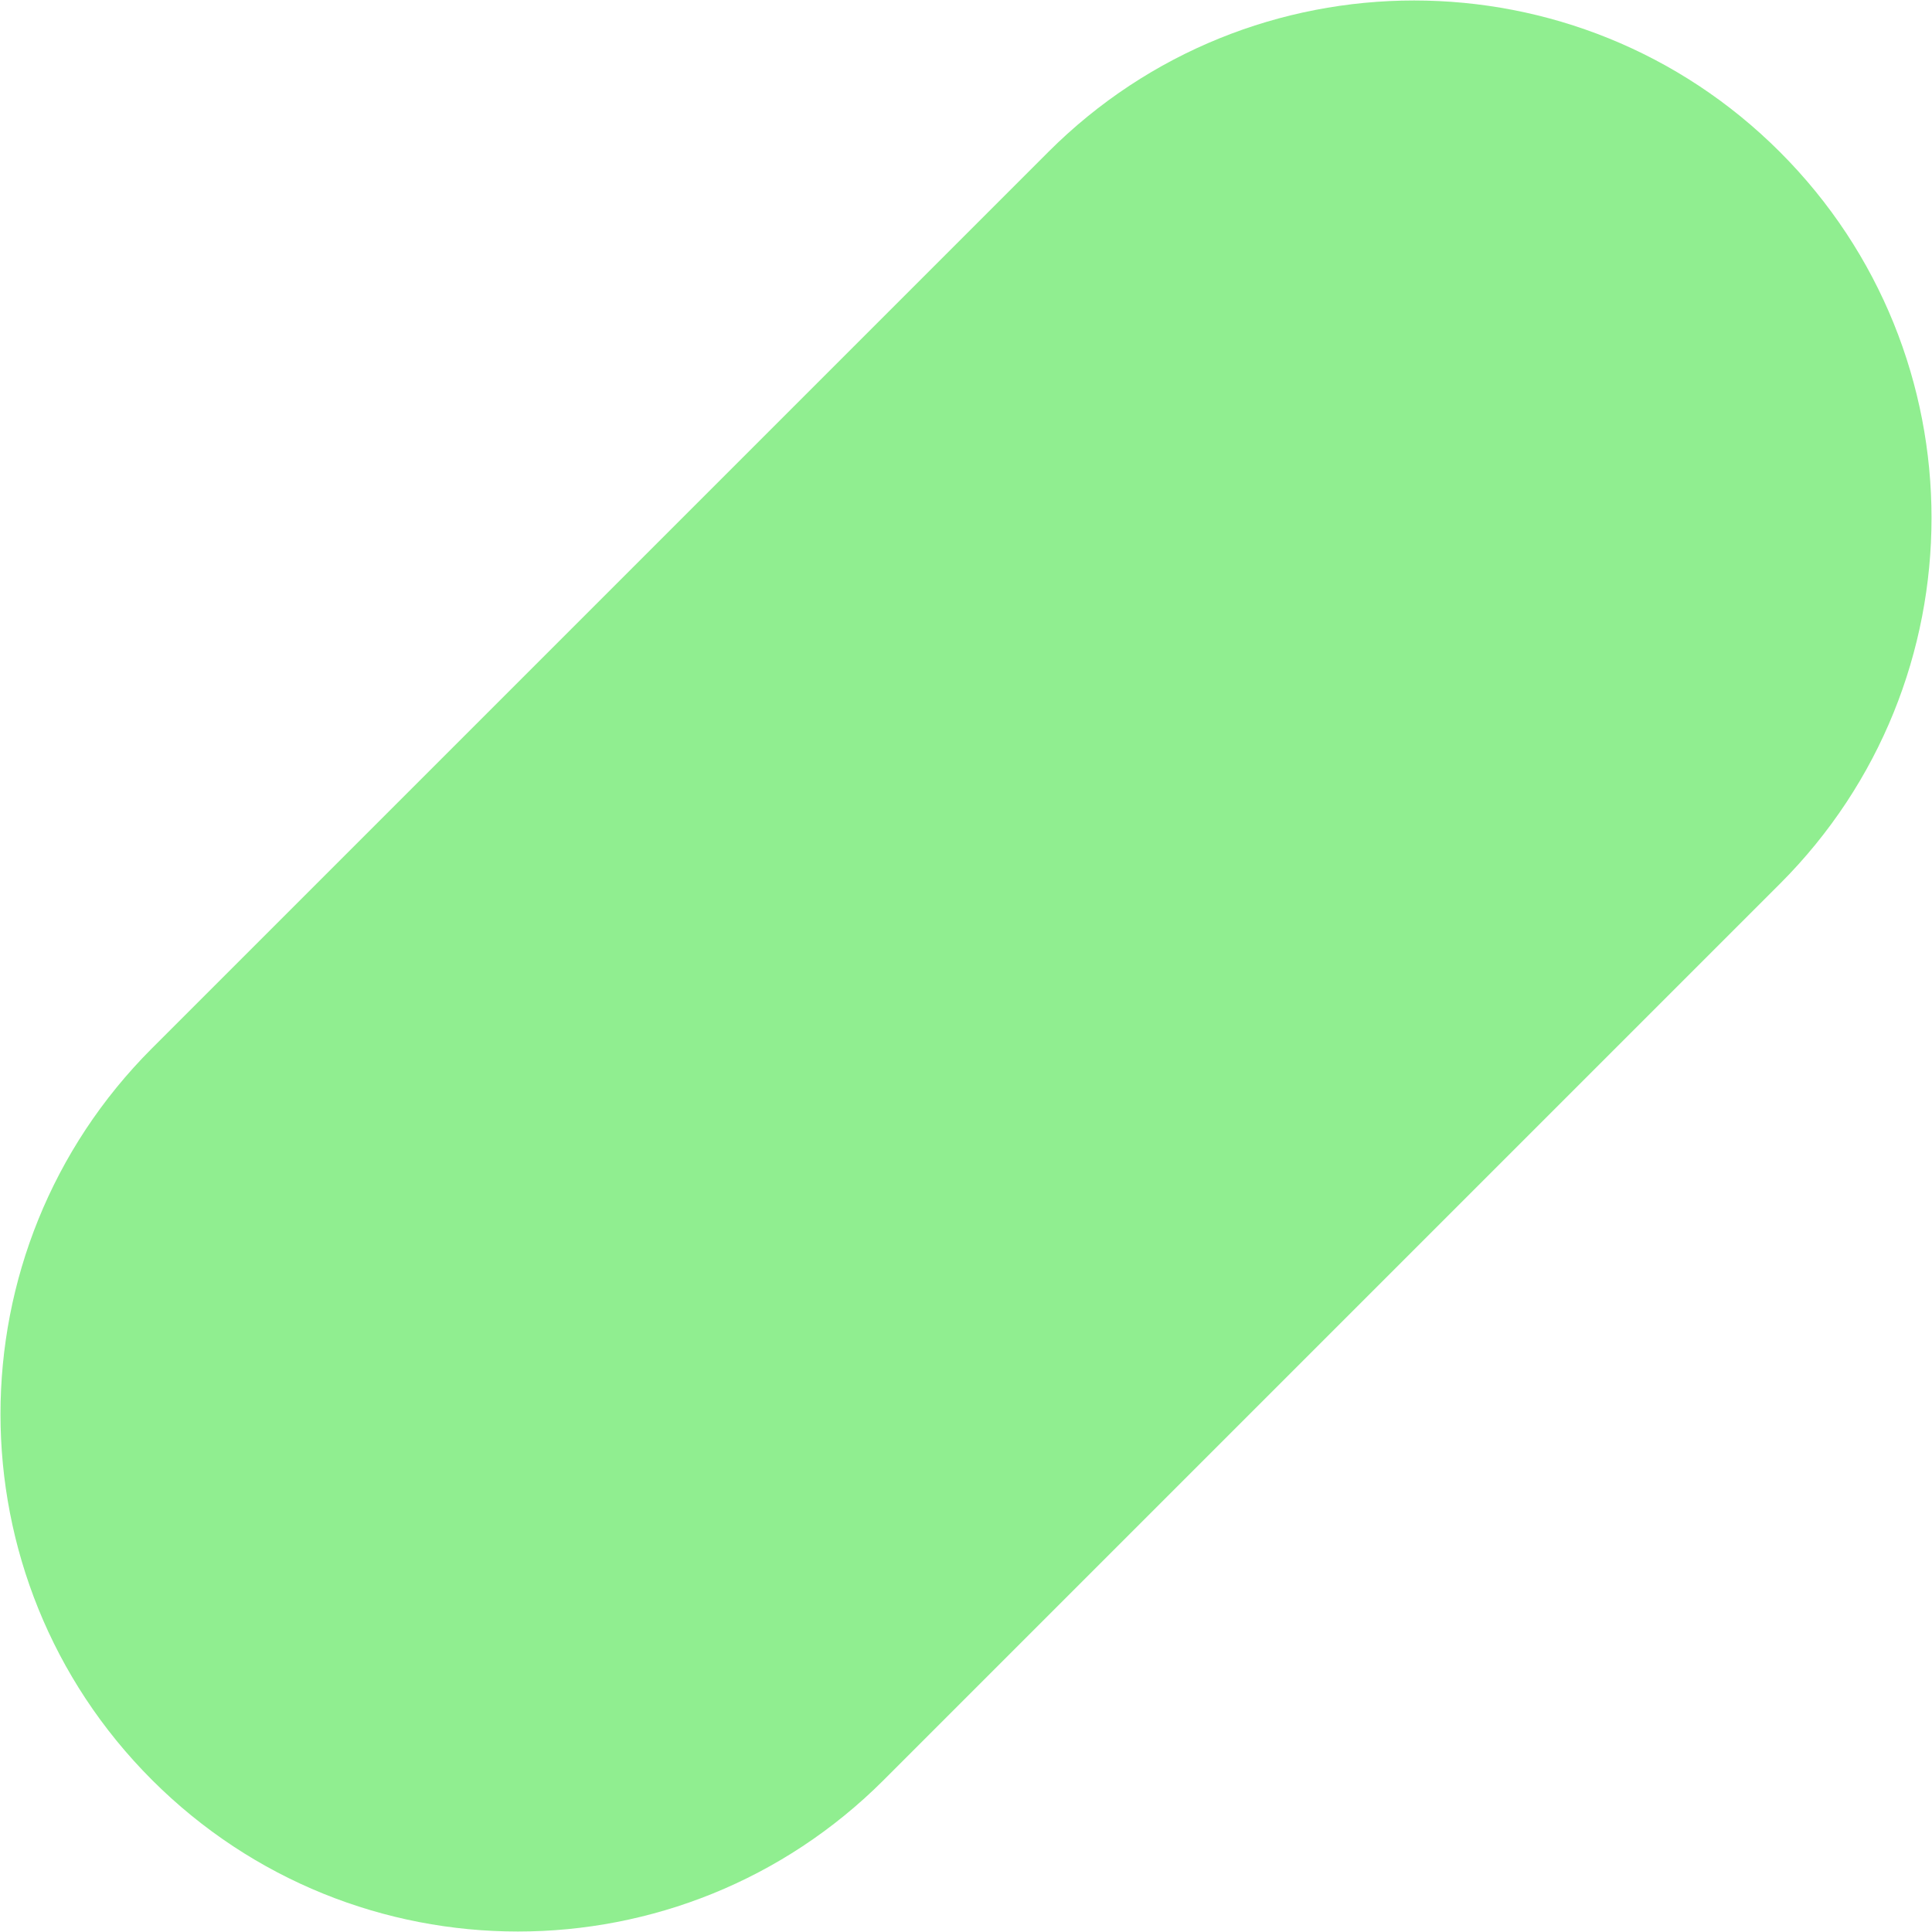
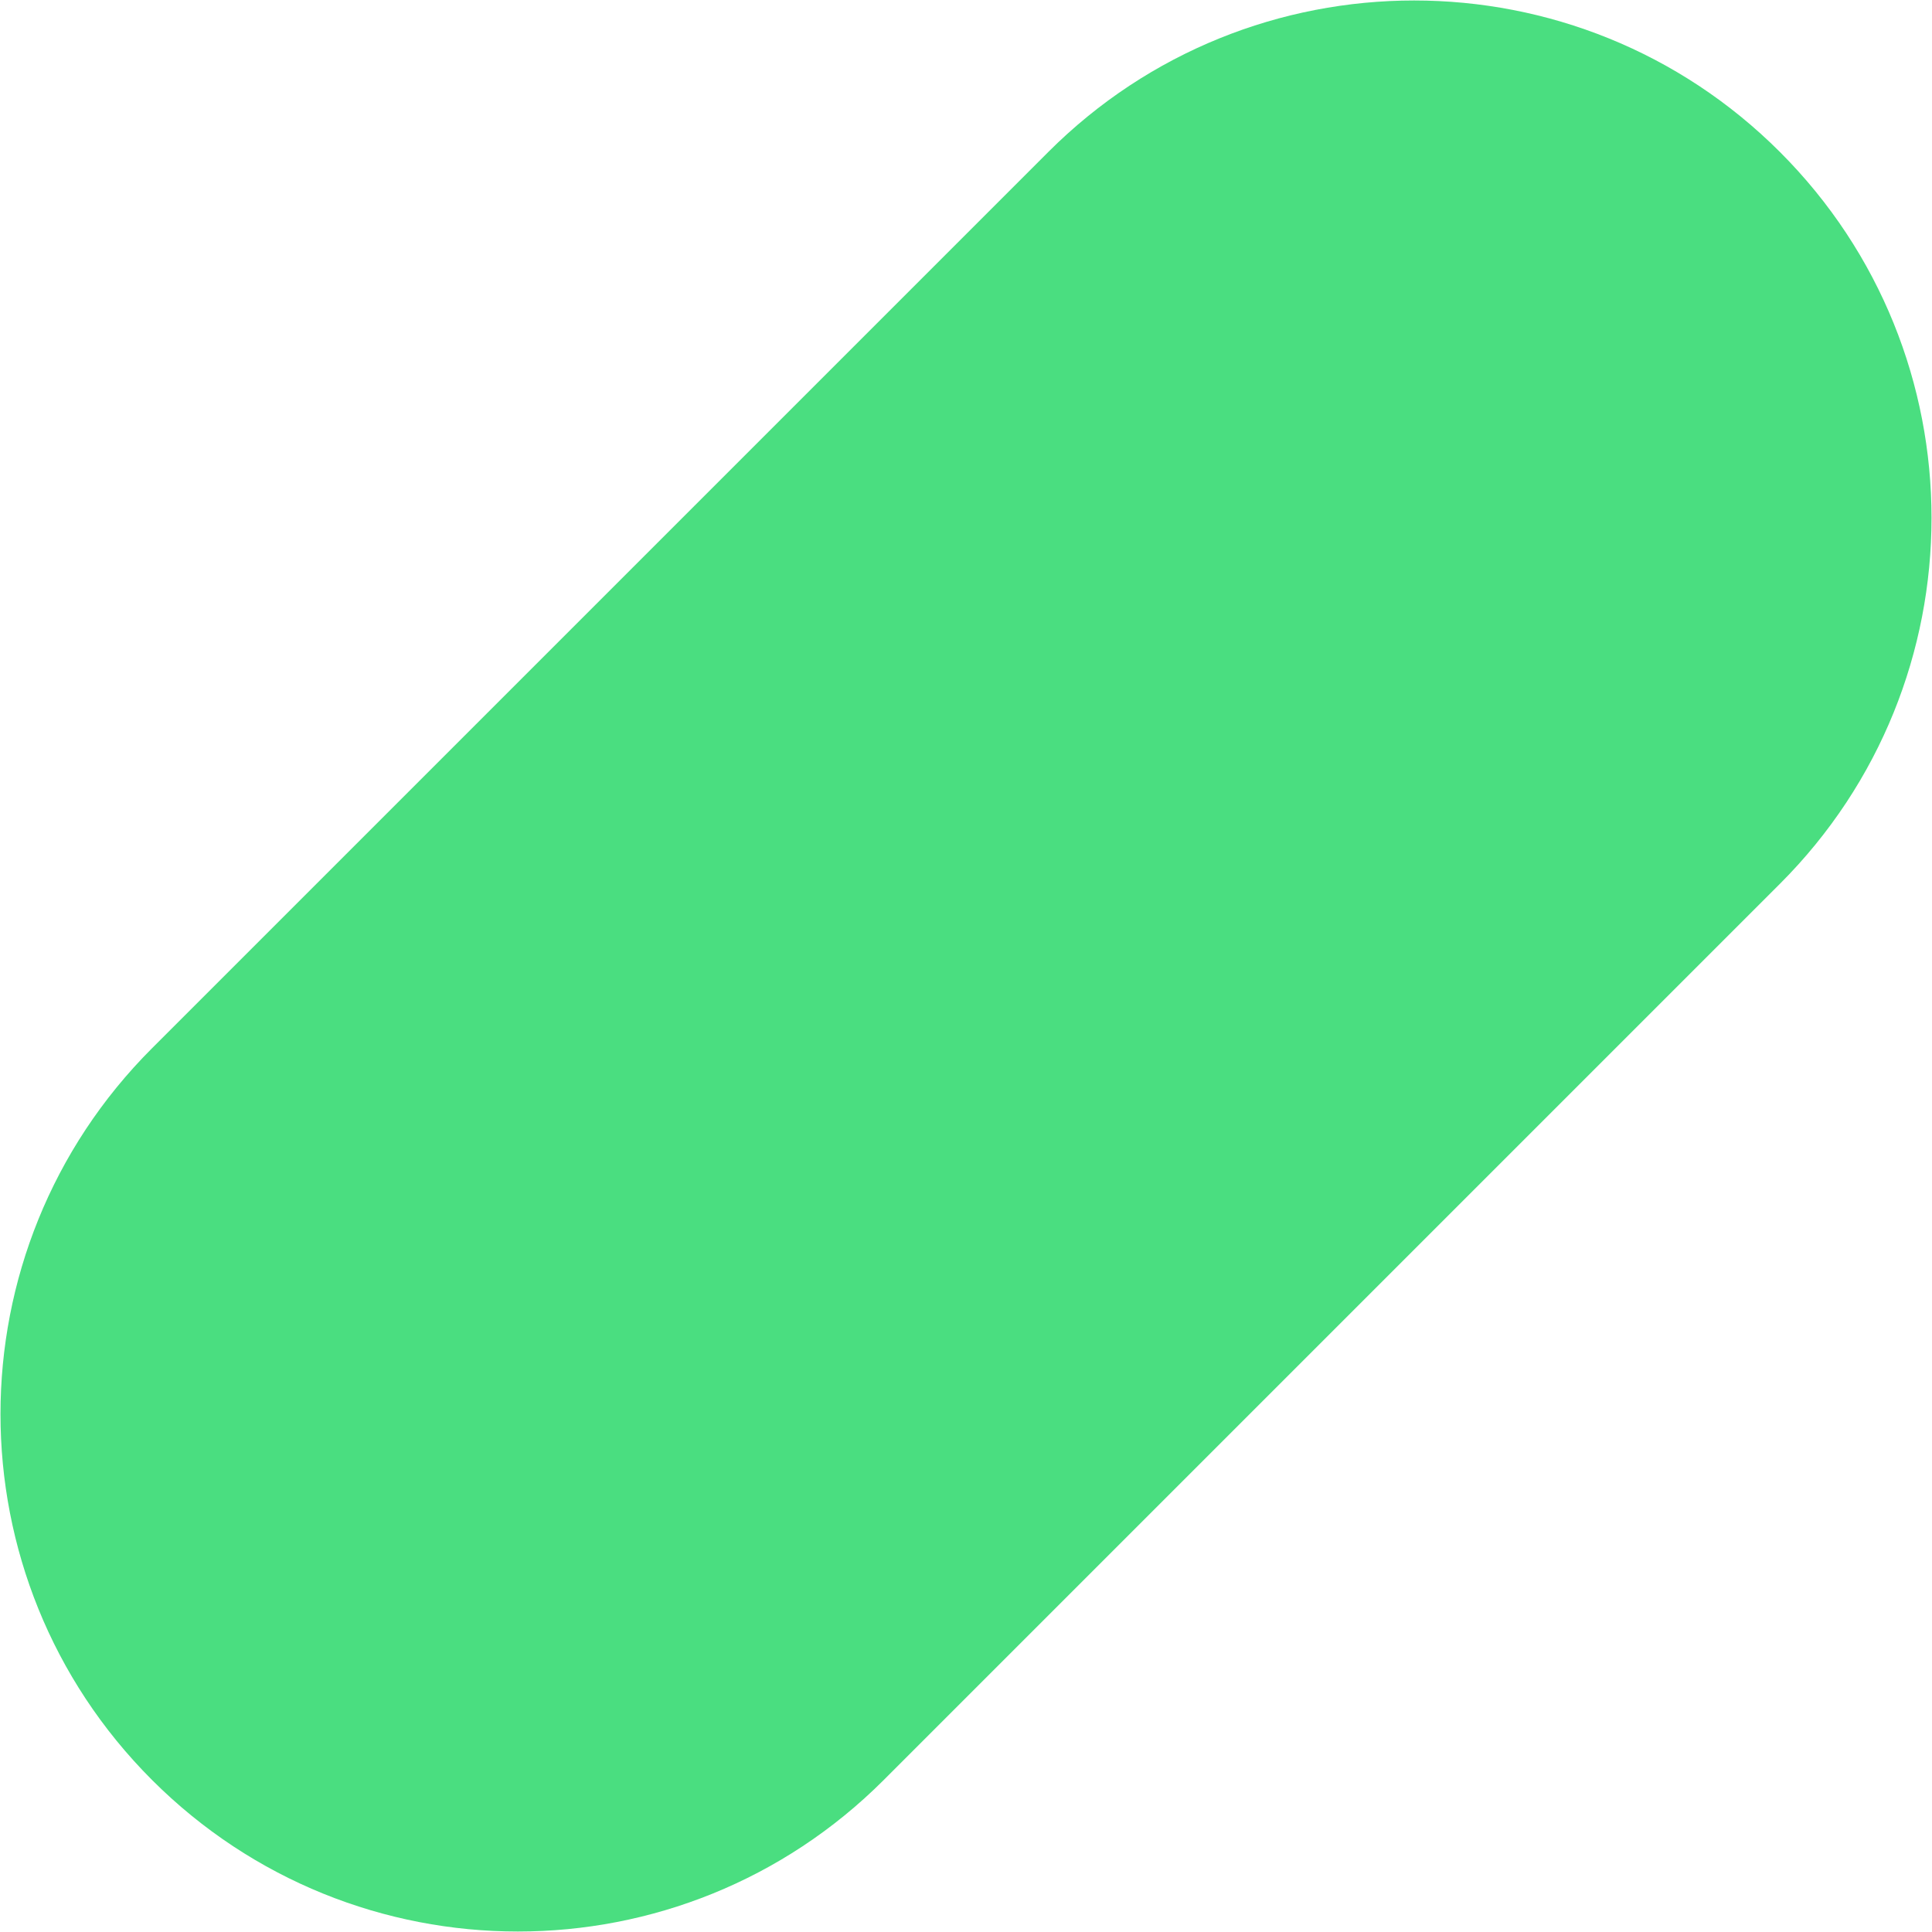
<svg xmlns="http://www.w3.org/2000/svg" width="814" height="814">
-   <rect width="436" height="970" x="774" y="-62" fill="#90EE90" fill-rule="evenodd" rx="218" transform="rotate(45 718.814 -291.157)" />
+   <rect width="436" height="970" x="774" y="-62" fill="#4ade80" fill-rule="evenodd" rx="218" transform="rotate(45 718.814 -291.157)" />
</svg>
